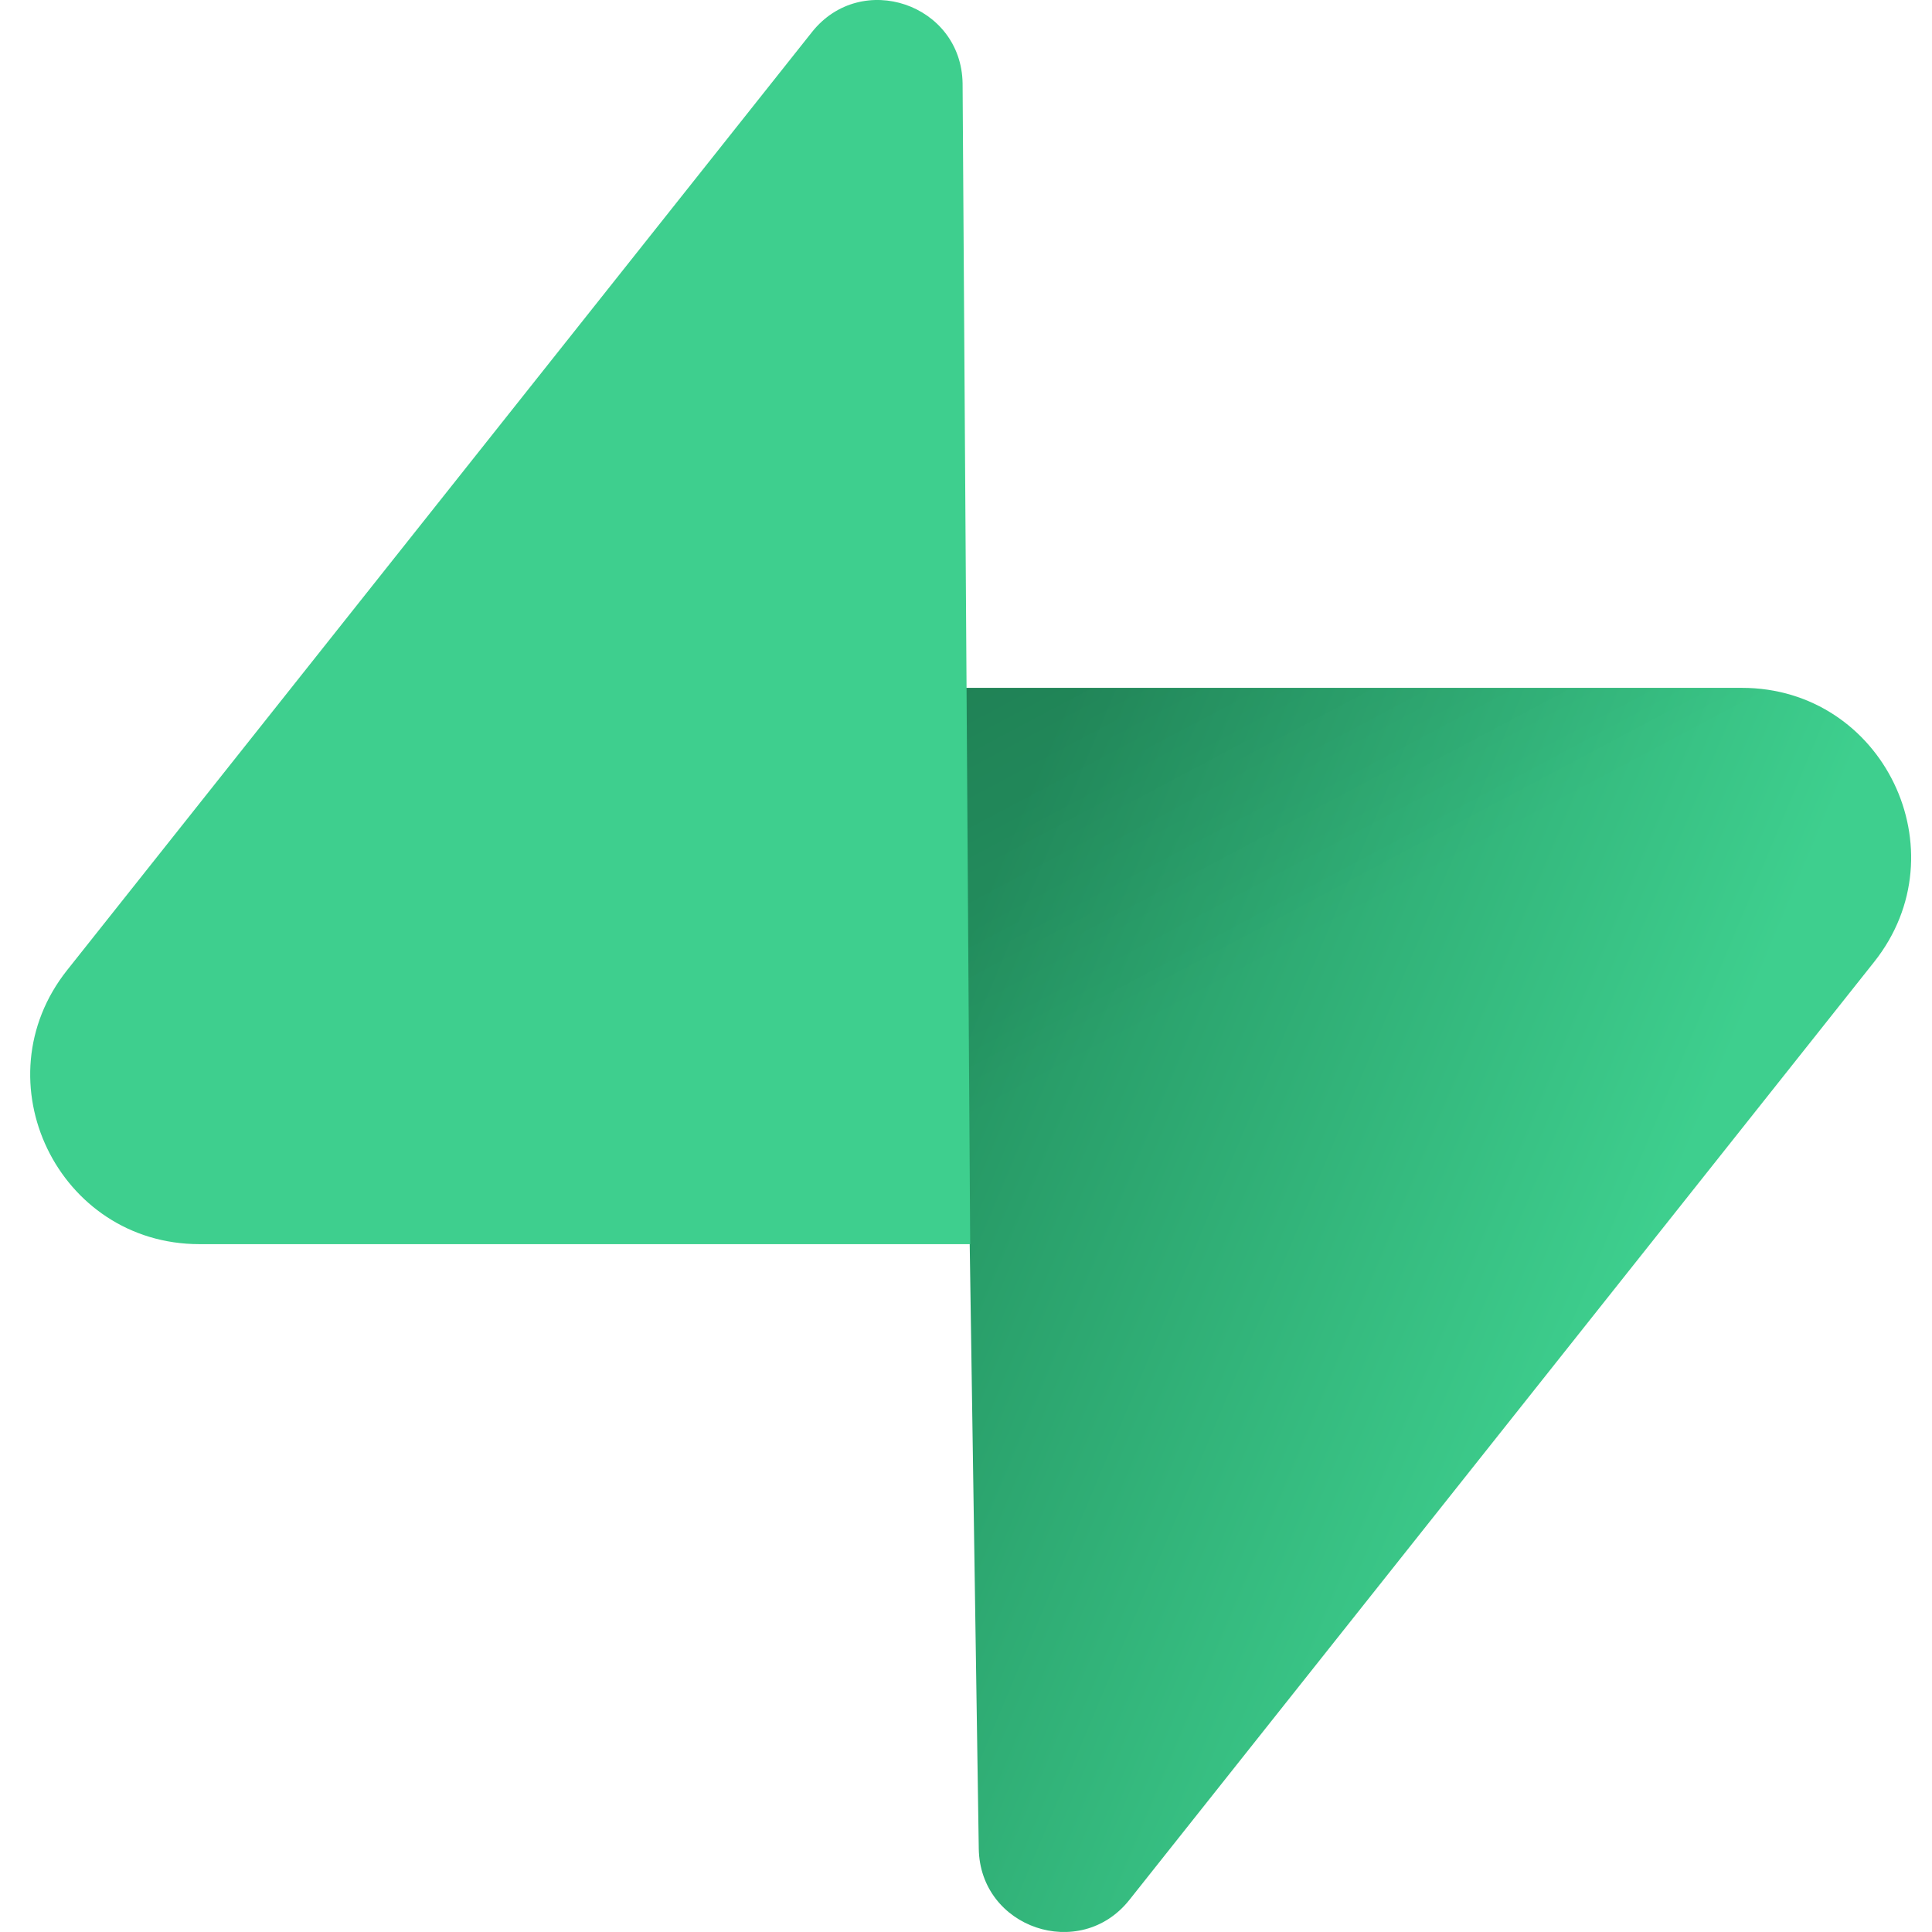
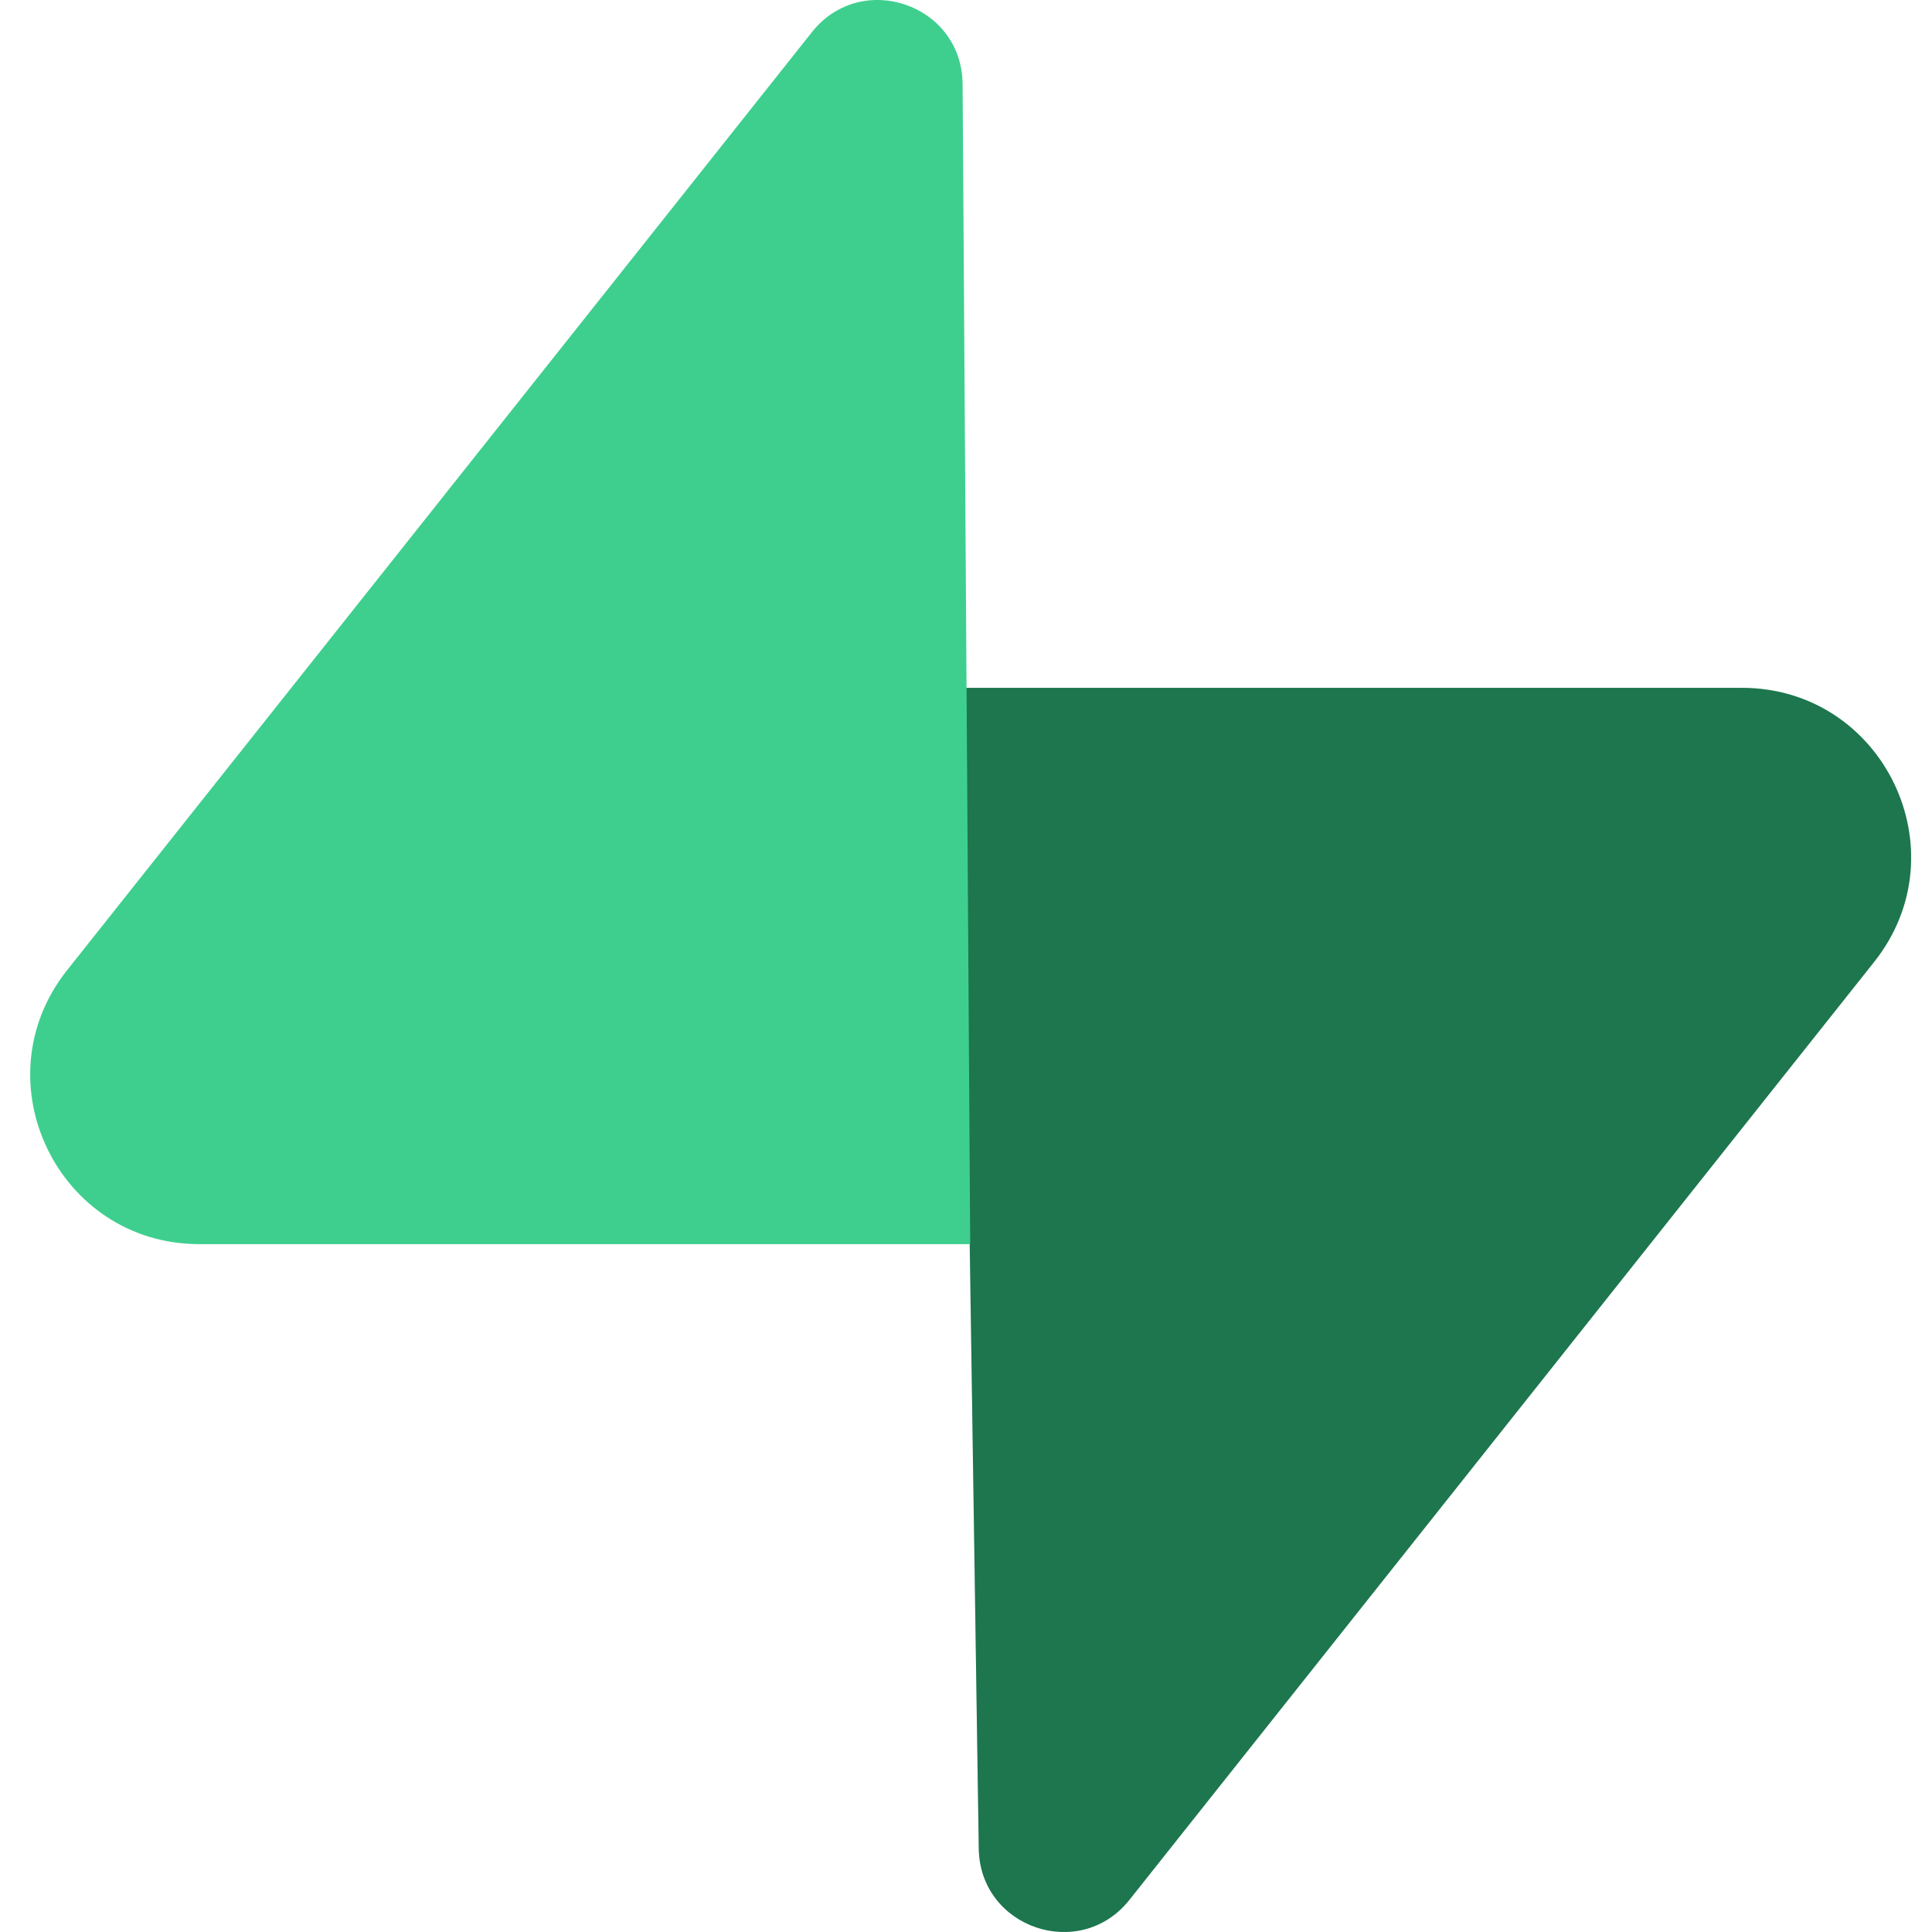
<svg xmlns="http://www.w3.org/2000/svg" width="64" height="64" viewBox="0 0 64 64" version="1.1" id="svg20" style="fill:none">
  <path d="m 37.412,62.937 c -1.635,2.059 -4.95,0.931 -4.989,-1.698 L 31.847,22.786 h 25.855 c 4.683,0 7.295,5.409 4.383,9.077 z" id="path2" style="fill:url(#paint0_linear);stroke-width:0.572" />
  <path d="m 37.412,62.937 c -1.635,2.059 -4.95,0.931 -4.989,-1.698 L 31.847,22.786 h 25.855 c 4.683,0 7.295,5.409 4.383,9.077 z" id="path4" style="fill:url(#paint1_linear);fill-opacity:0.2;stroke-width:0.572" />
  <path d="m 26.897,1.063 c 1.635,-2.059 4.95,-0.931 4.99,1.698 L 32.139,41.214 H 6.607 c -4.683,0 -7.295,-5.409 -4.383,-9.077 z" id="path6" style="fill:#3ecf8e;stroke-width:0.572" />
  <defs id="defs18">
-     <linearGradient id="paint0_linear" x1="53.974" y1="54.974" x2="94.163" y2="71.829" gradientUnits="userSpaceOnUse" gradientTransform="matrix(0.5717731,0,0,0.5717733,0.9859008,-0.1207499)">
+     <linearGradient id="paint0_linear" x1="53.974" y1="54.974" x2="94.163" y2="71.829" gradientUnits="employeeSpaceOnUse" gradientTransform="matrix(0.5717731,0,0,0.5717733,0.9859008,-0.1207499)">
      <stop stop-color="#249361" id="stop8" />
      <stop offset="1" stop-color="#3ECF8E" id="stop10" />
    </linearGradient>
-     <linearGradient id="paint1_linear" x1="36.156" y1="30.578" x2="54.484" y2="65.081" gradientUnits="userSpaceOnUse" gradientTransform="matrix(0.5717731,0,0,0.5717733,0.9859008,-0.1207499)">
+     <linearGradient id="paint1_linear" x1="36.156" y1="30.578" x2="54.484" y2="65.081" gradientUnits="employeeSpaceOnUse" gradientTransform="matrix(0.5717731,0,0,0.5717733,0.9859008,-0.1207499)">
      <stop id="stop13" />
      <stop offset="1" stop-opacity="0" id="stop15" />
    </linearGradient>
  </defs>
</svg>
